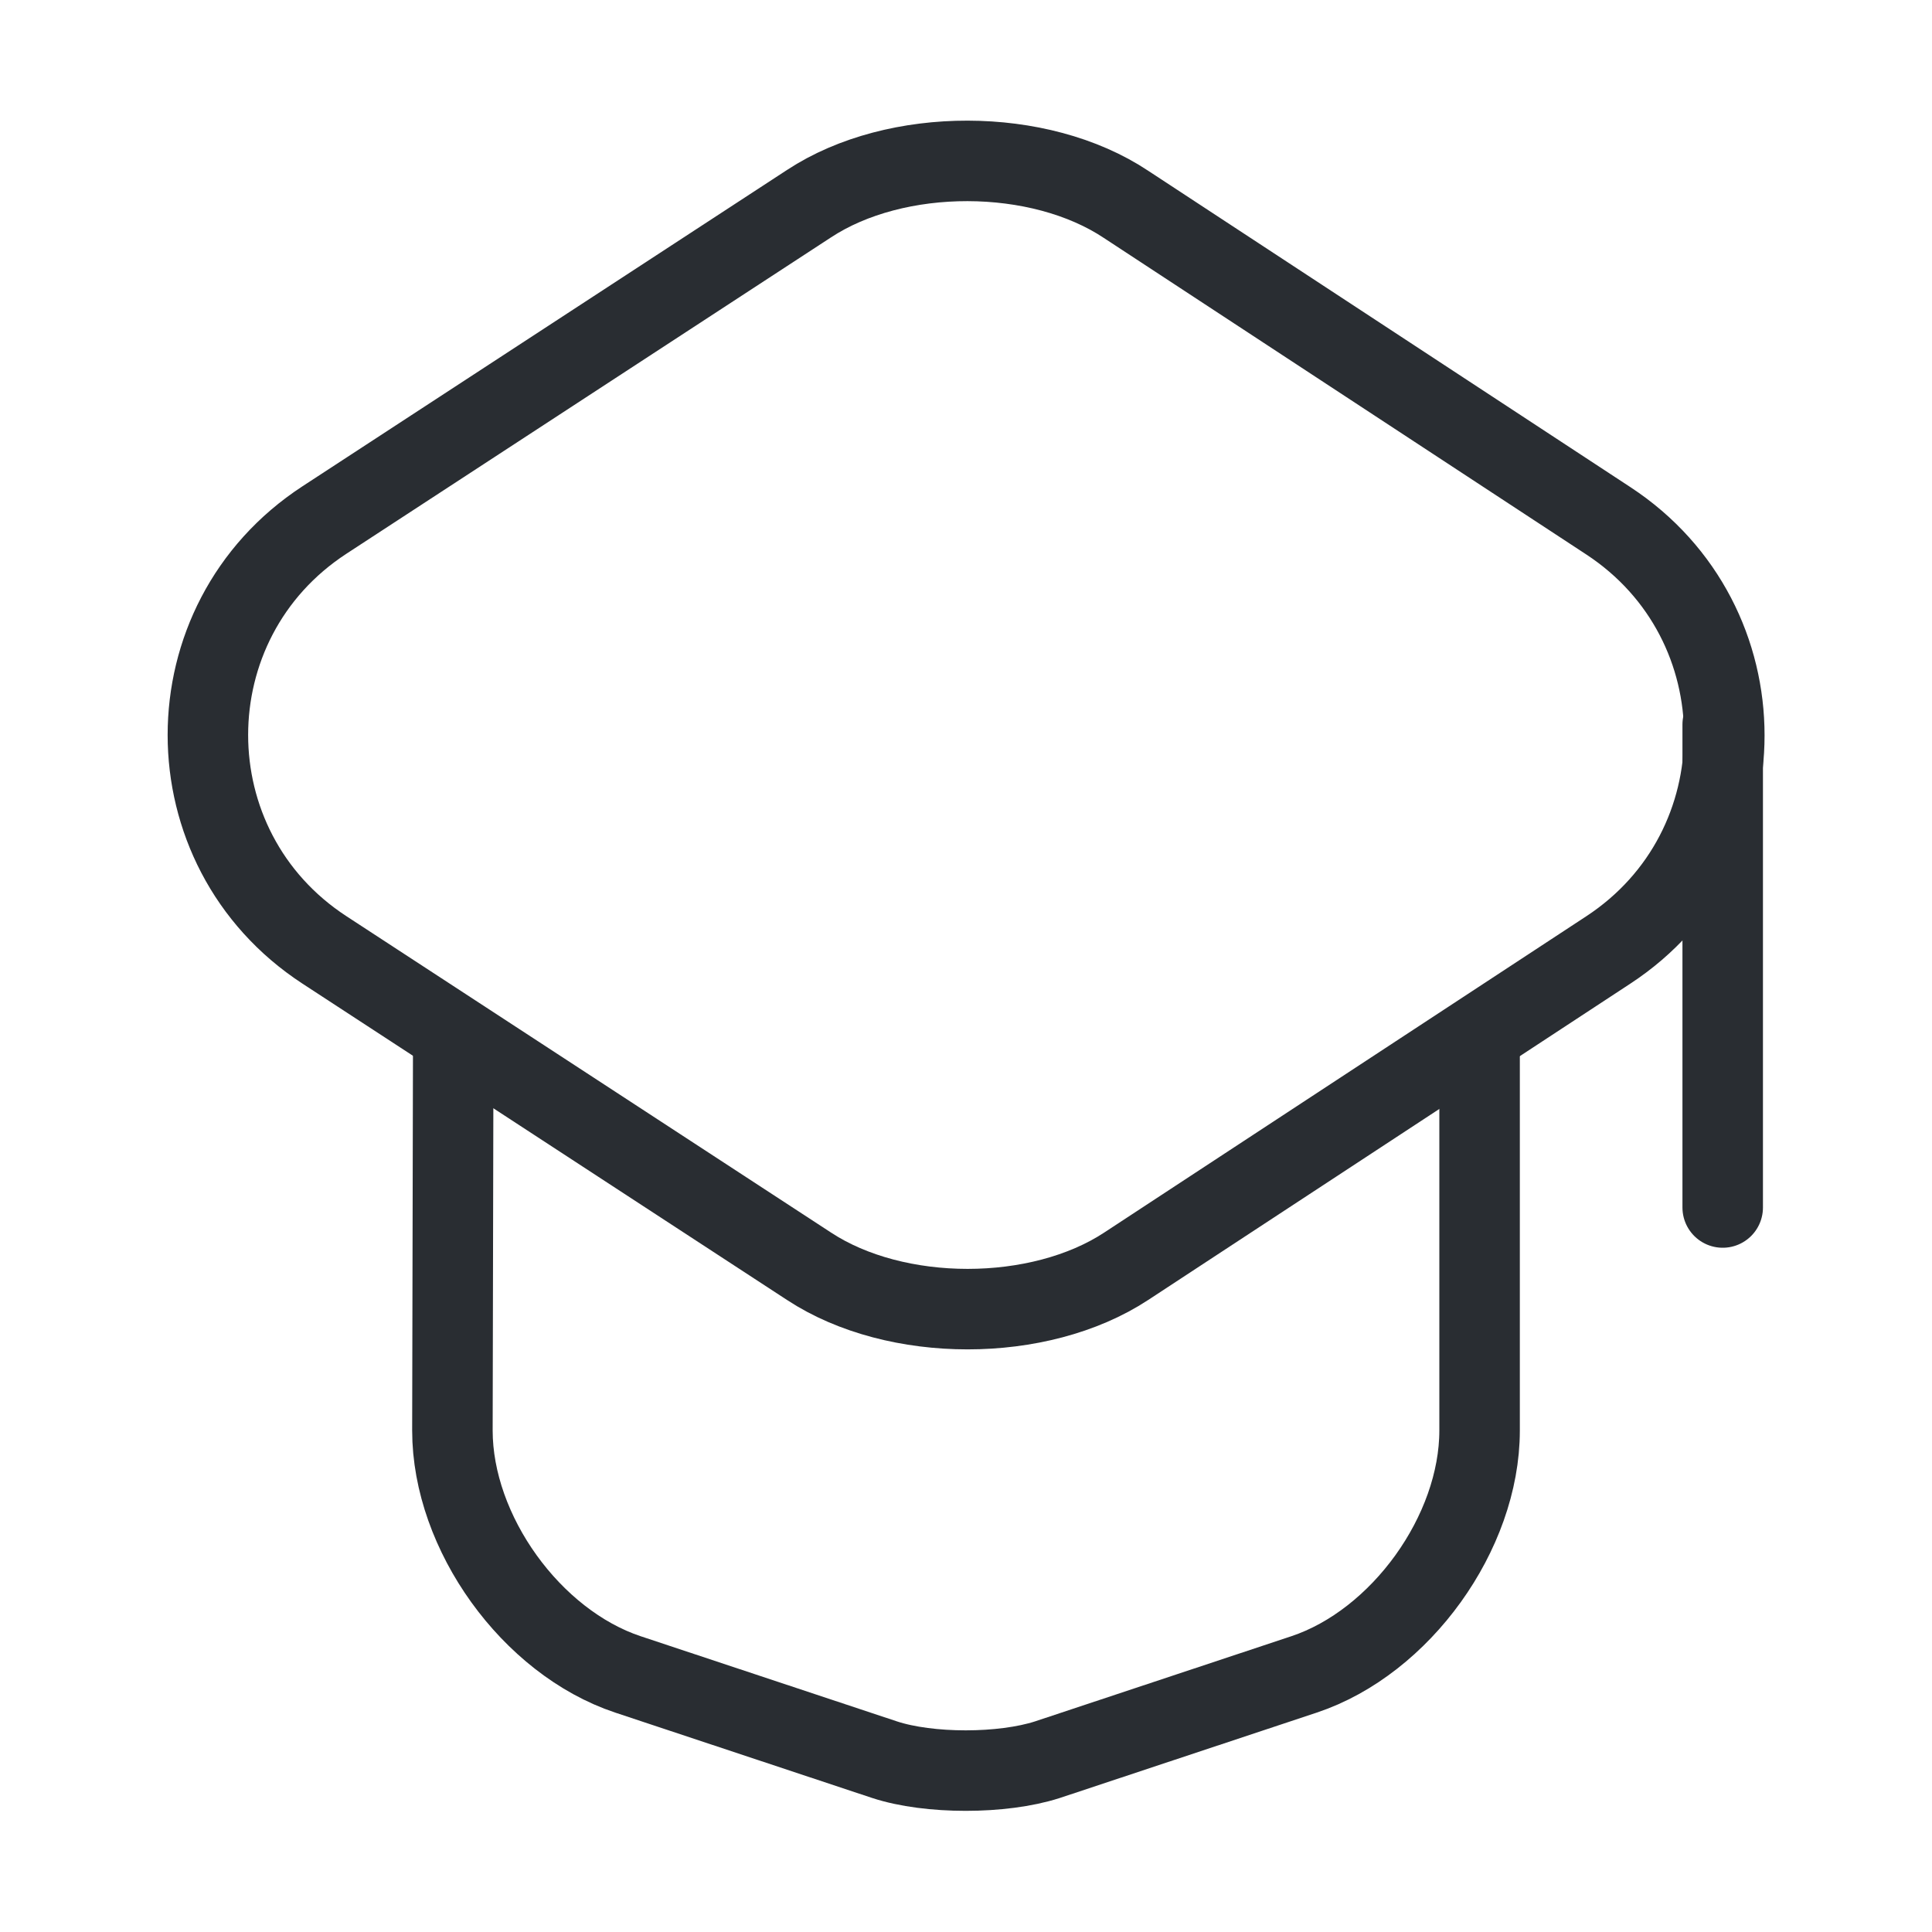
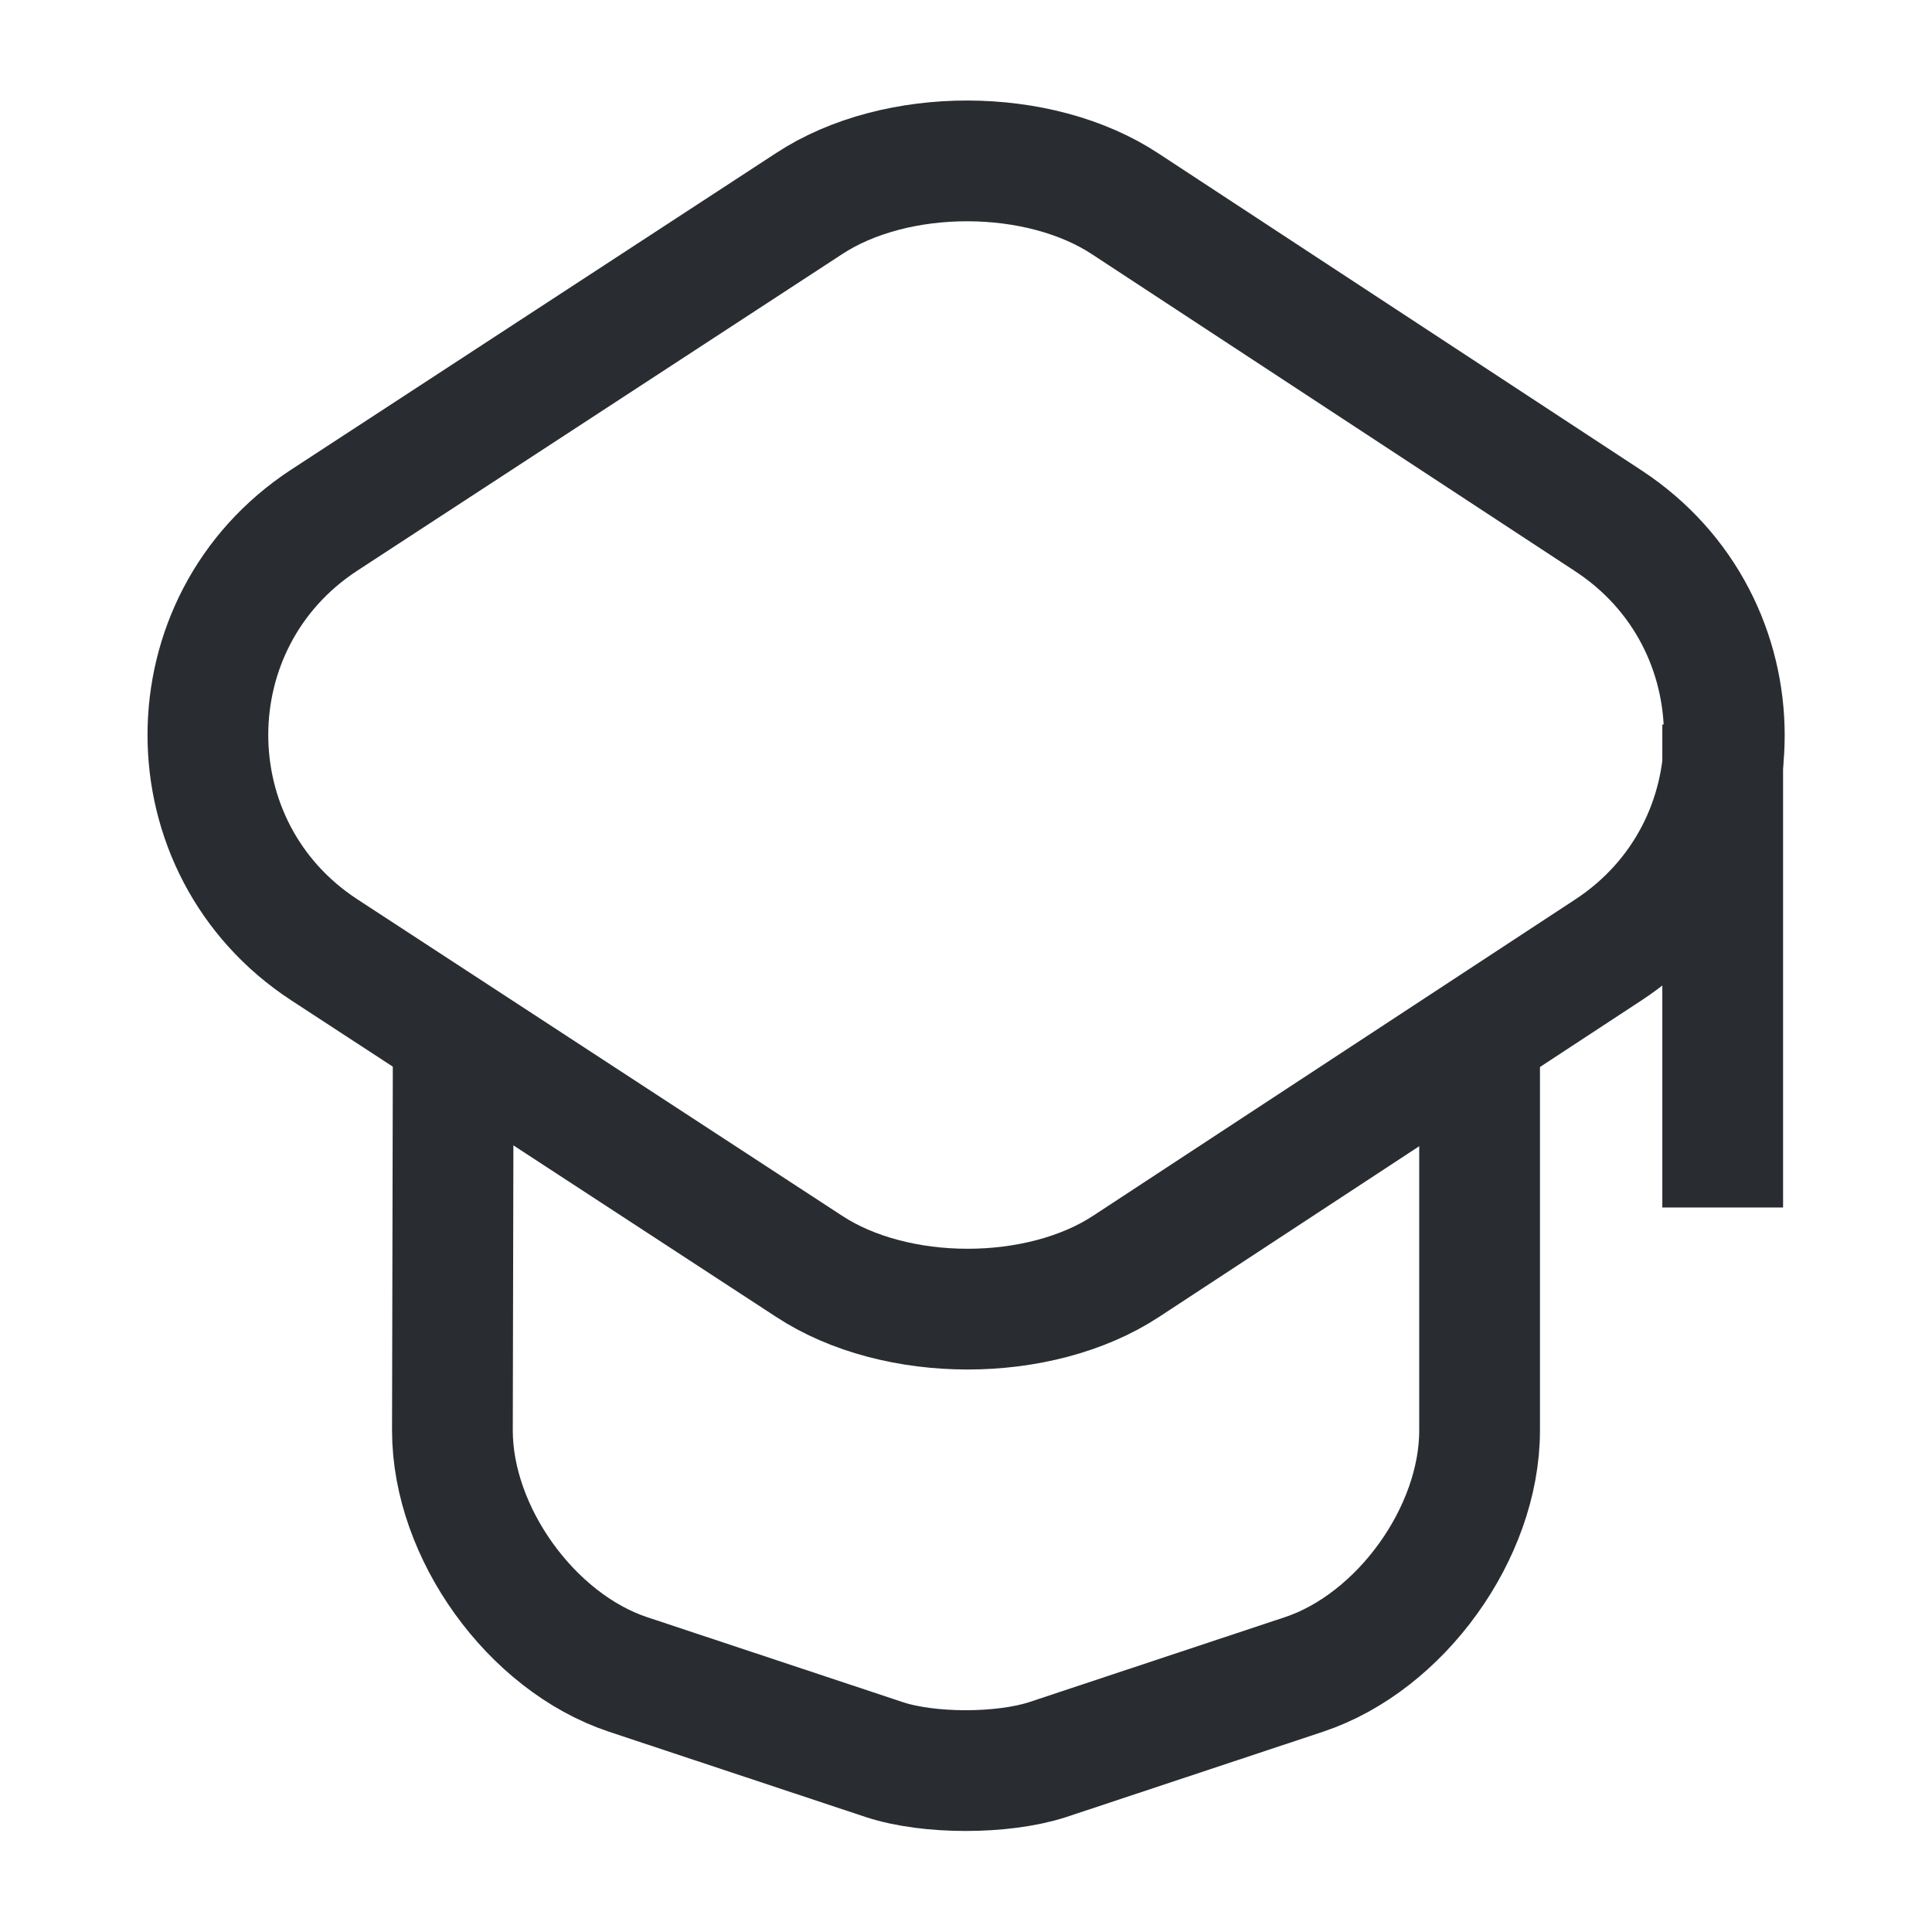
<svg xmlns="http://www.w3.org/2000/svg" width="24" height="24" viewBox="0 0 24 24" fill="none">
-   <path d="M10.05 2.53L4.03 6.46C2.1 7.72 2.1 10.54 4.03 11.8L10.05 15.73C11.13 16.44 12.91 16.44 13.99 15.73L19.98 11.8C21.9 10.54 21.9 7.73 19.98 6.47L13.99 2.54C12.91 1.82 11.13 1.82 10.05 2.53Z" stroke="#292D32" strokeWidth="1.5" stroke-linecap="round" strokeLinejoin="round" />
-   <path d="M5.63 13.08L5.62 17.77C5.62 19.04 6.6 20.4 7.8 20.8L10.99 21.86C11.54 22.04 12.45 22.04 13.01 21.86L16.2 20.8C17.4 20.4 18.38 19.04 18.38 17.77V13.13" stroke="#292D32" strokeWidth="1.5" stroke-linecap="round" strokeLinejoin="round" />
-   <path d="M21.4 15V9" stroke="#292D32" strokeWidth="1.5" stroke-linecap="round" strokeLinejoin="round" />
+   <path d="M10.05 2.53L4.03 6.46C2.1 7.72 2.1 10.54 4.03 11.8L10.05 15.73C11.13 16.44 12.91 16.44 13.99 15.73L19.98 11.8C21.9 10.54 21.9 7.73 19.98 6.47L13.99 2.54C12.91 1.82 11.13 1.82 10.05 2.53Z" stroke="#292D32" stroke-width="1.5" strokeLinecap="round" strokeLinejoin="round" />
+   <path d="M5.63 13.08L5.62 17.77C5.62 19.04 6.6 20.4 7.8 20.8L10.99 21.86C11.54 22.04 12.45 22.04 13.01 21.86L16.2 20.8C17.4 20.4 18.38 19.04 18.38 17.77V13.13" stroke="#292D32" stroke-width="1.5" strokeLinecap="round" strokeLinejoin="round" />
+   <path d="M21.4 15V9" stroke="#292D32" stroke-width="1.5" strokeLinecap="round" strokeLinejoin="round" />
</svg>
